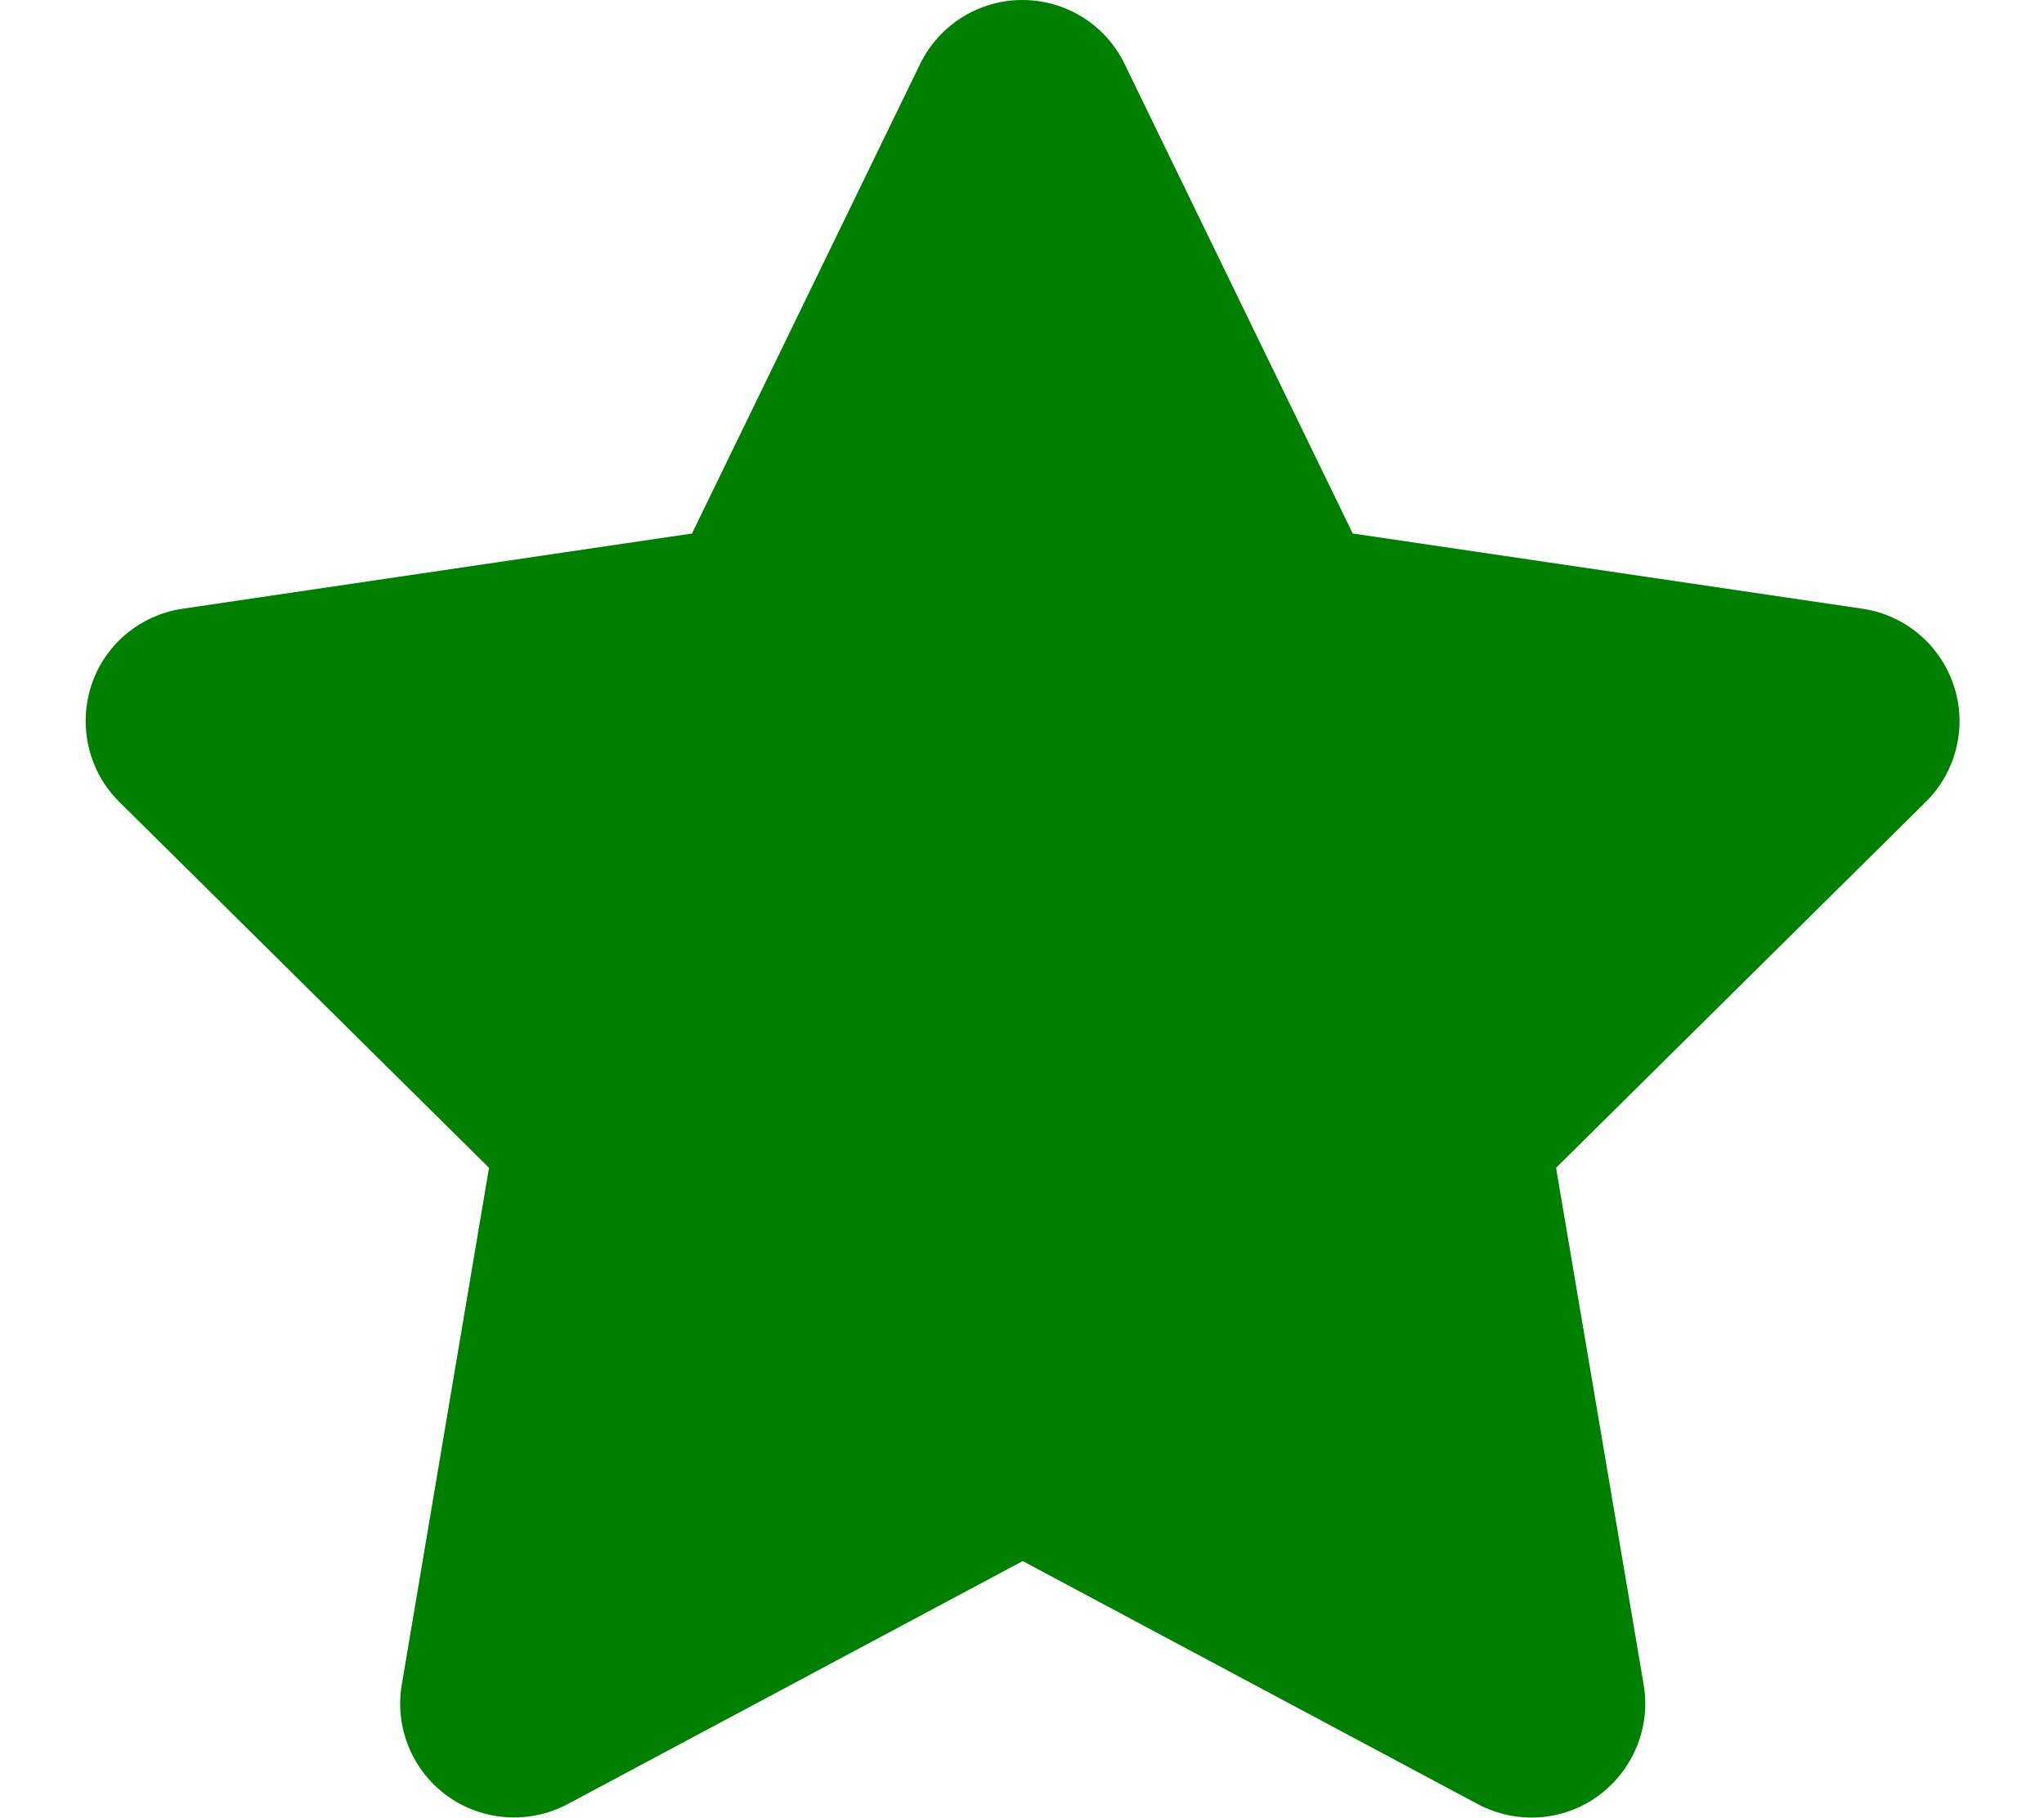
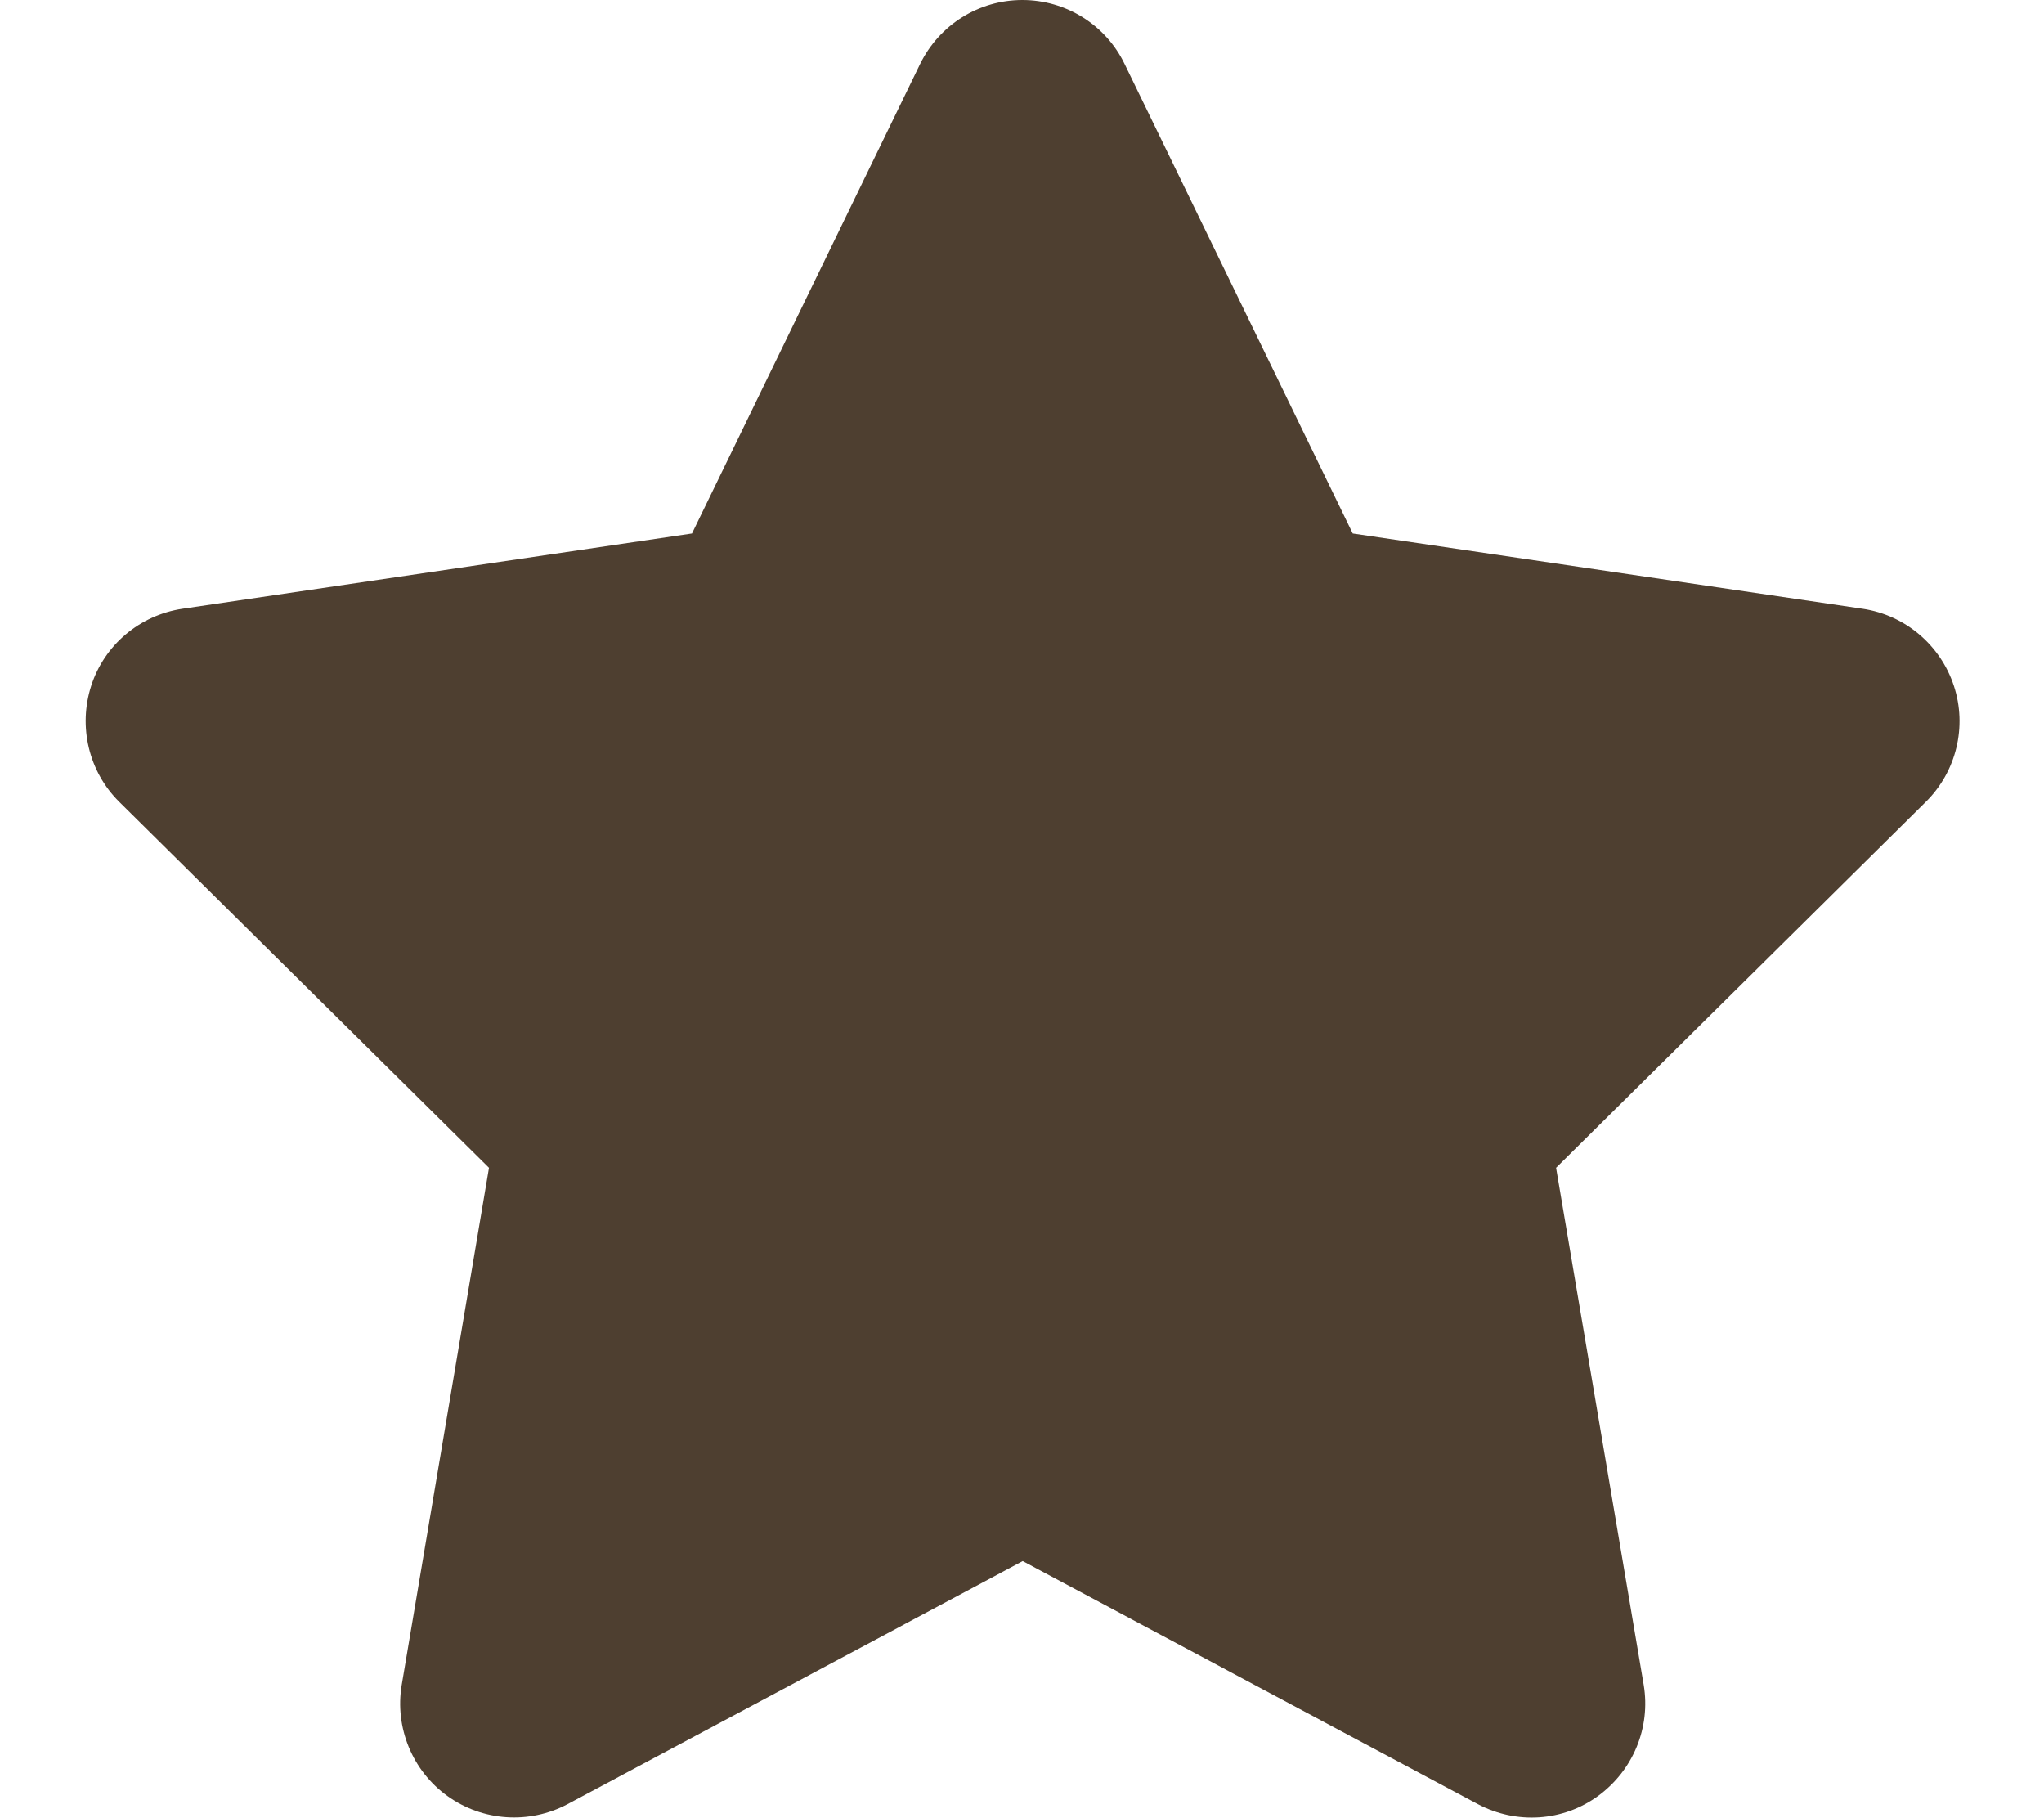
<svg xmlns="http://www.w3.org/2000/svg" color="green" viewBox="0 0 576 512">
-   <path fill="green" d="M316.9 18C311.6 7 300.4 0 288.1 0s-23.4 7-28.8 18L195 150.3 51.4 171.5c-12 1.8-22 10.2-25.7 21.7s-.7 24.2 7.9 32.7L137.8 329 113.2 474.7c-2 12 3 24.2 12.9 31.3s23 8 33.8 2.3l128.3-68.5 128.3 68.5c10.8 5.7 23.9 4.9 33.8-2.3s14.9-19.3 12.9-31.3L438.5 329 542.7 225.9c8.6-8.5 11.7-21.2 7.9-32.7s-13.7-19.9-25.7-21.7L381.2 150.3 316.9 18z" />
+   <path fill="#4e3f30" d="M316.9 18C311.6 7 300.4 0 288.1 0s-23.4 7-28.8 18L195 150.3 51.4 171.5c-12 1.8-22 10.2-25.7 21.7s-.7 24.2 7.9 32.7L137.8 329 113.2 474.7c-2 12 3 24.2 12.9 31.3s23 8 33.8 2.3l128.3-68.5 128.3 68.5c10.8 5.7 23.9 4.9 33.8-2.3s14.9-19.3 12.9-31.3L438.5 329 542.7 225.9c8.6-8.5 11.7-21.2 7.9-32.7s-13.7-19.9-25.7-21.7L381.2 150.3 316.9 18z" />
</svg>
